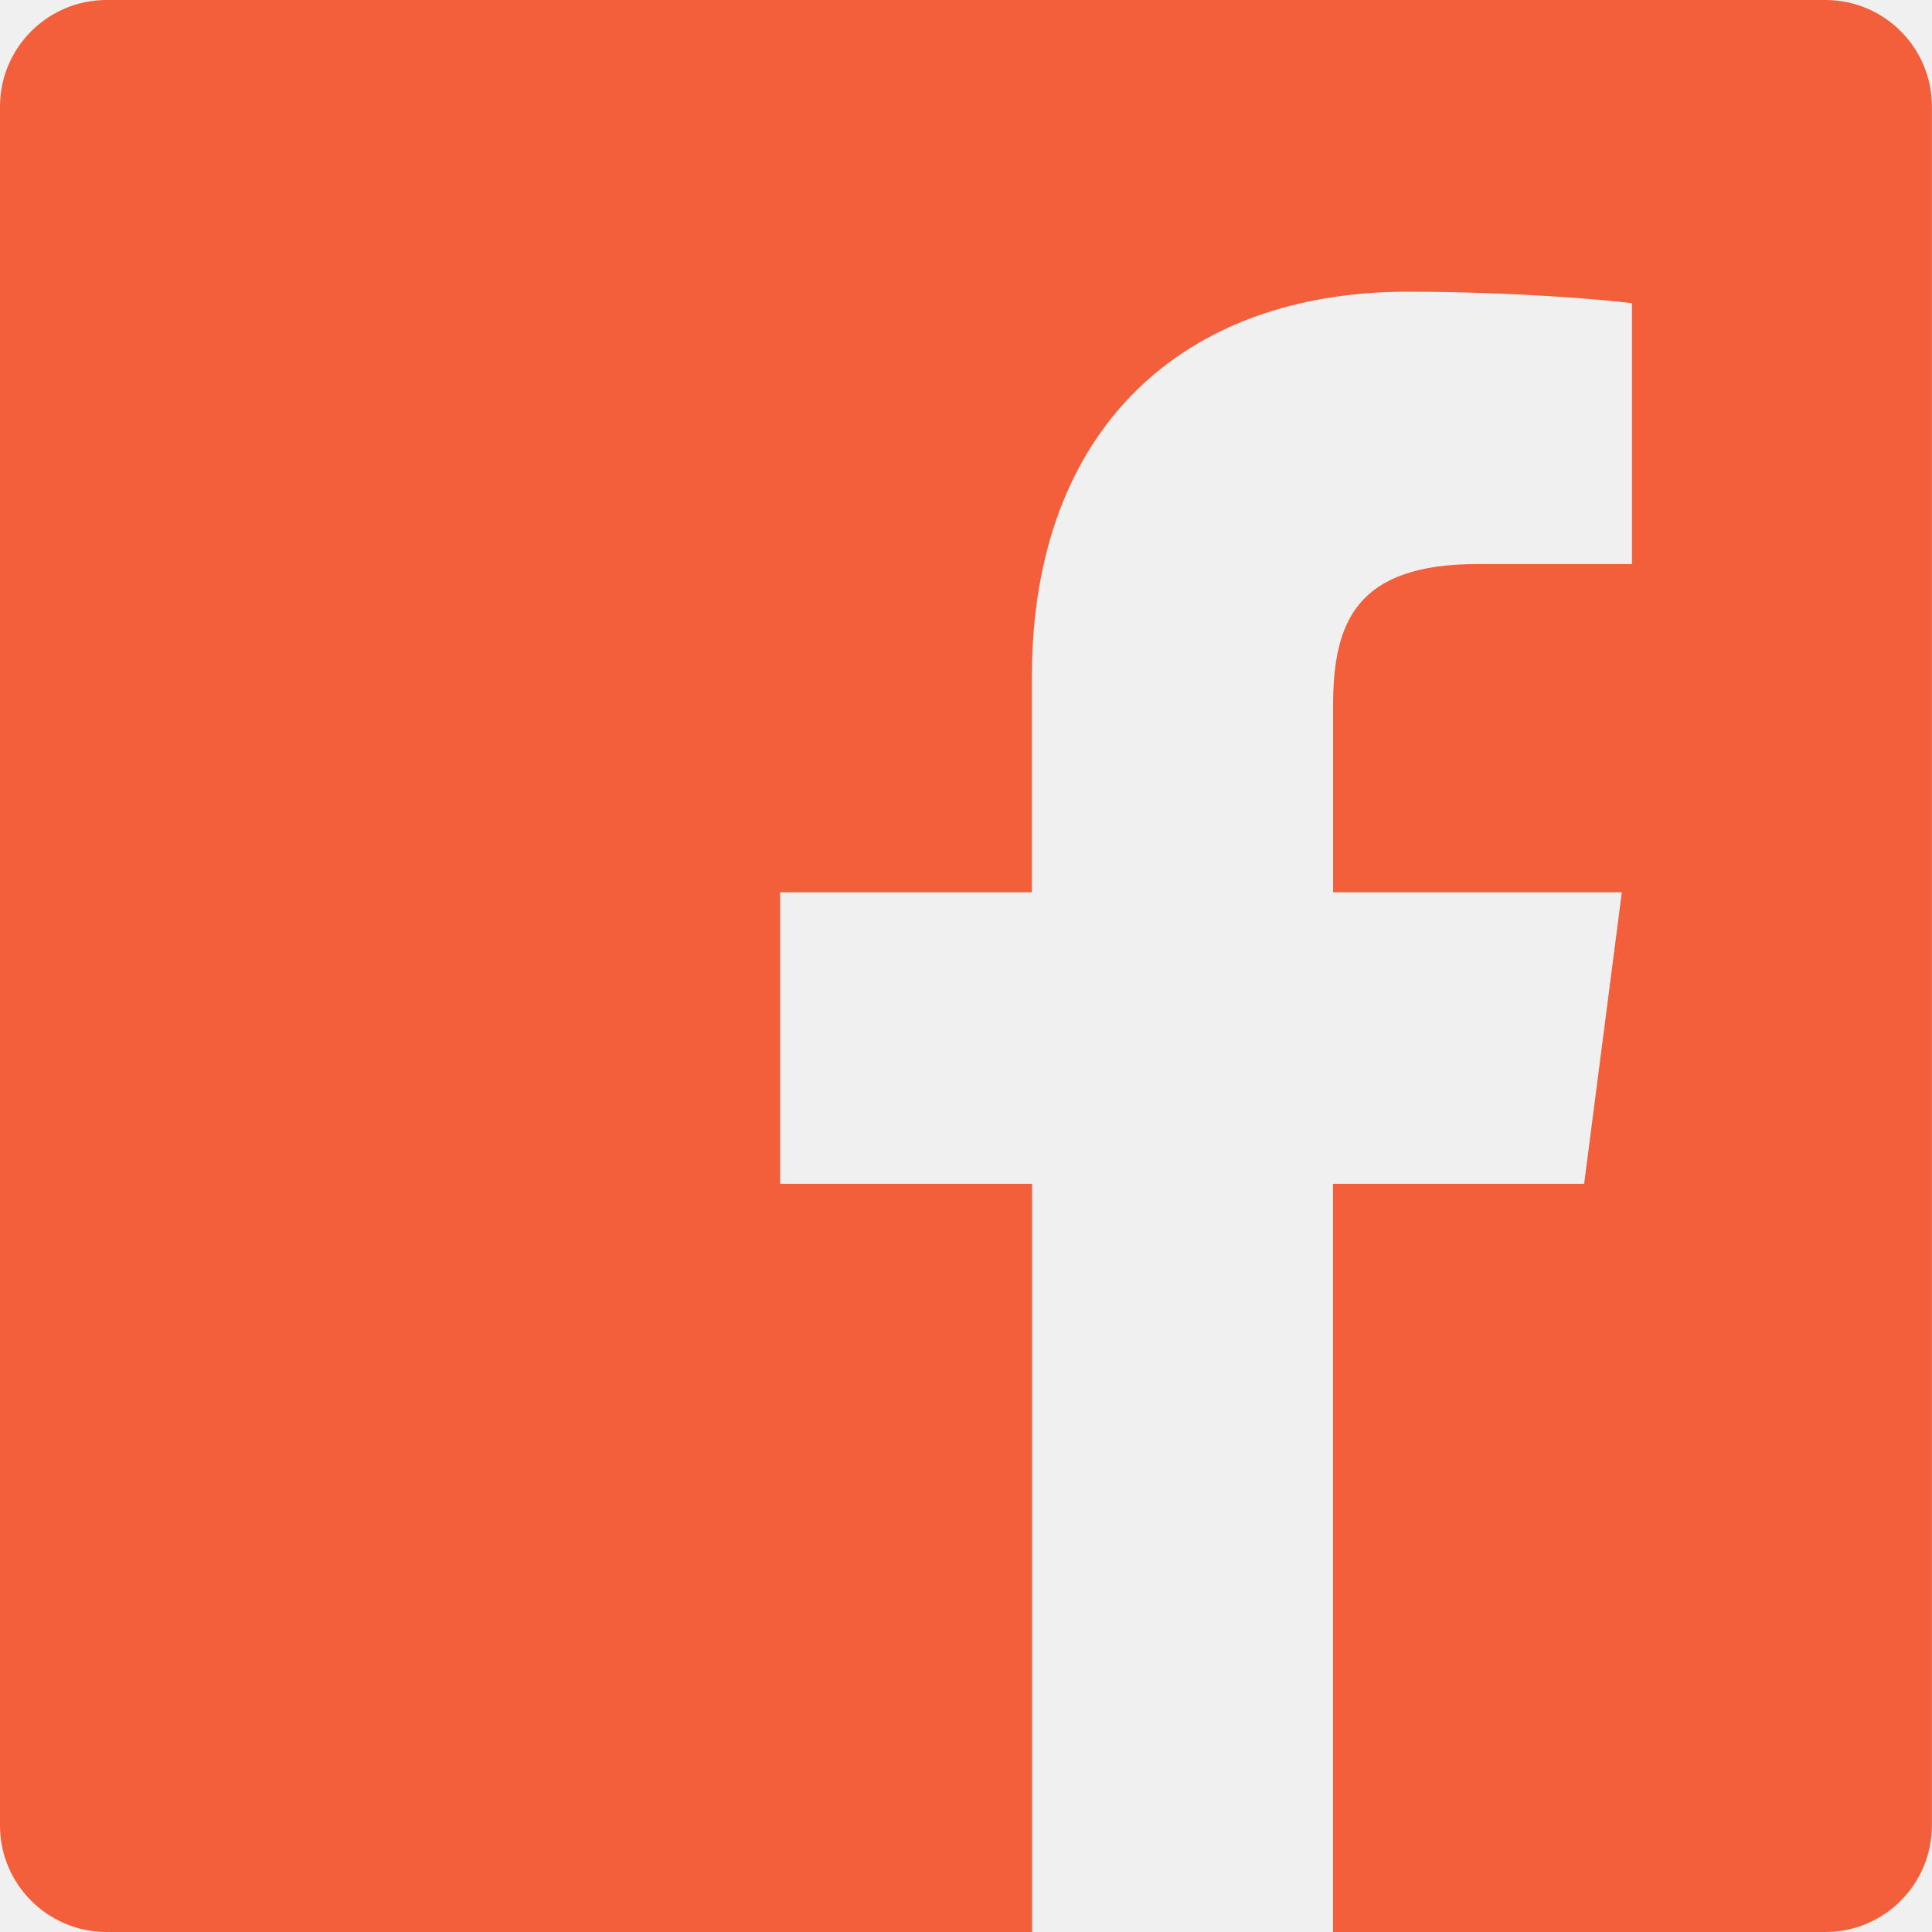
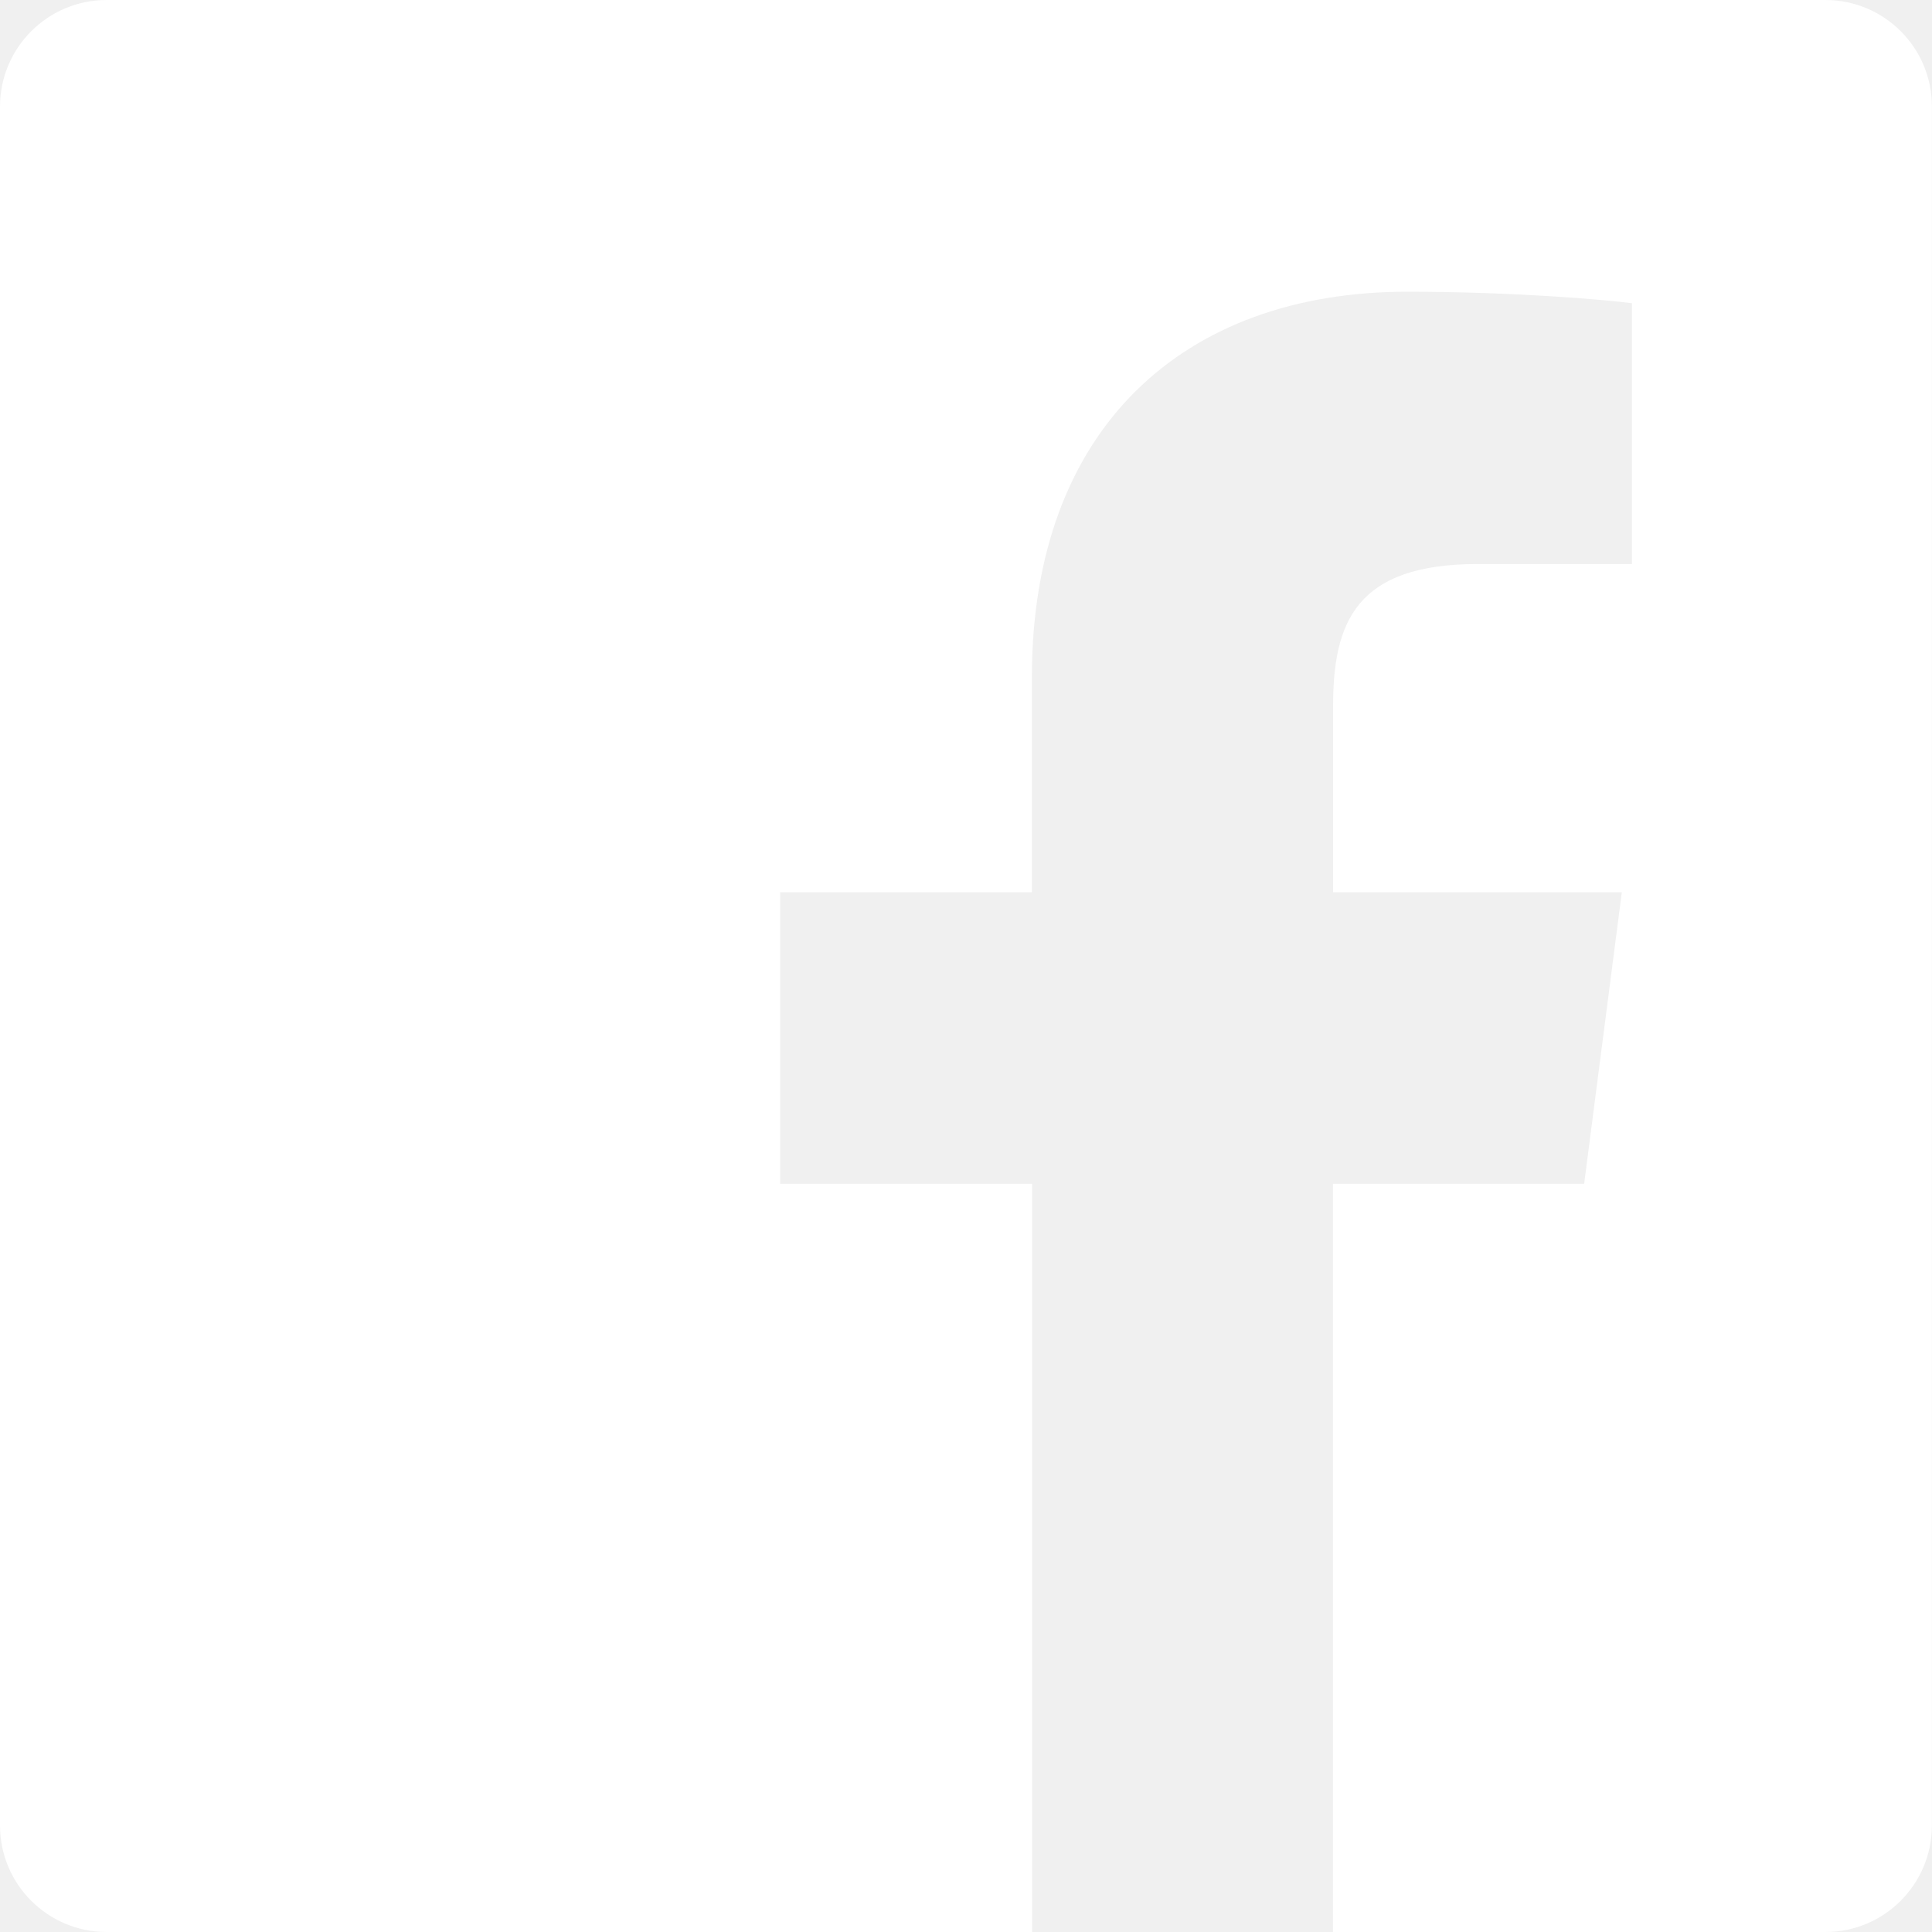
<svg xmlns="http://www.w3.org/2000/svg" width="20" height="20">
-   <path fill="#F25F3A" d="M18.896 0H1.104C.494 0 0 .494 0 1.104v17.793C0 19.506.494 20 1.104 20h9.58v-7.745H8.076V9.237h2.606V7.01c0-2.583 1.578-3.99 3.883-3.99 1.104 0 2.052.082 2.329.119v2.7h-1.598c-1.254 0-1.496.597-1.496 1.47v1.928h2.989l-.39 3.018h-2.6V20h5.098c.608 0 1.102-.494 1.102-1.104V1.104C20 .494 19.506 0 18.896 0z" />
+   <path fill="#FFF" d="M18.896 0H1.104C.494 0 0 .494 0 1.104v17.793C0 19.506.494 20 1.104 20h9.58v-7.745H8.076V9.237h2.606V7.01c0-2.583 1.578-3.99 3.883-3.99 1.104 0 2.052.082 2.329.119v2.7h-1.598c-1.254 0-1.496.597-1.496 1.47v1.928h2.989l-.39 3.018h-2.6V20h5.098c.608 0 1.102-.494 1.102-1.104V1.104C20 .494 19.506 0 18.896 0z" />
</svg>
